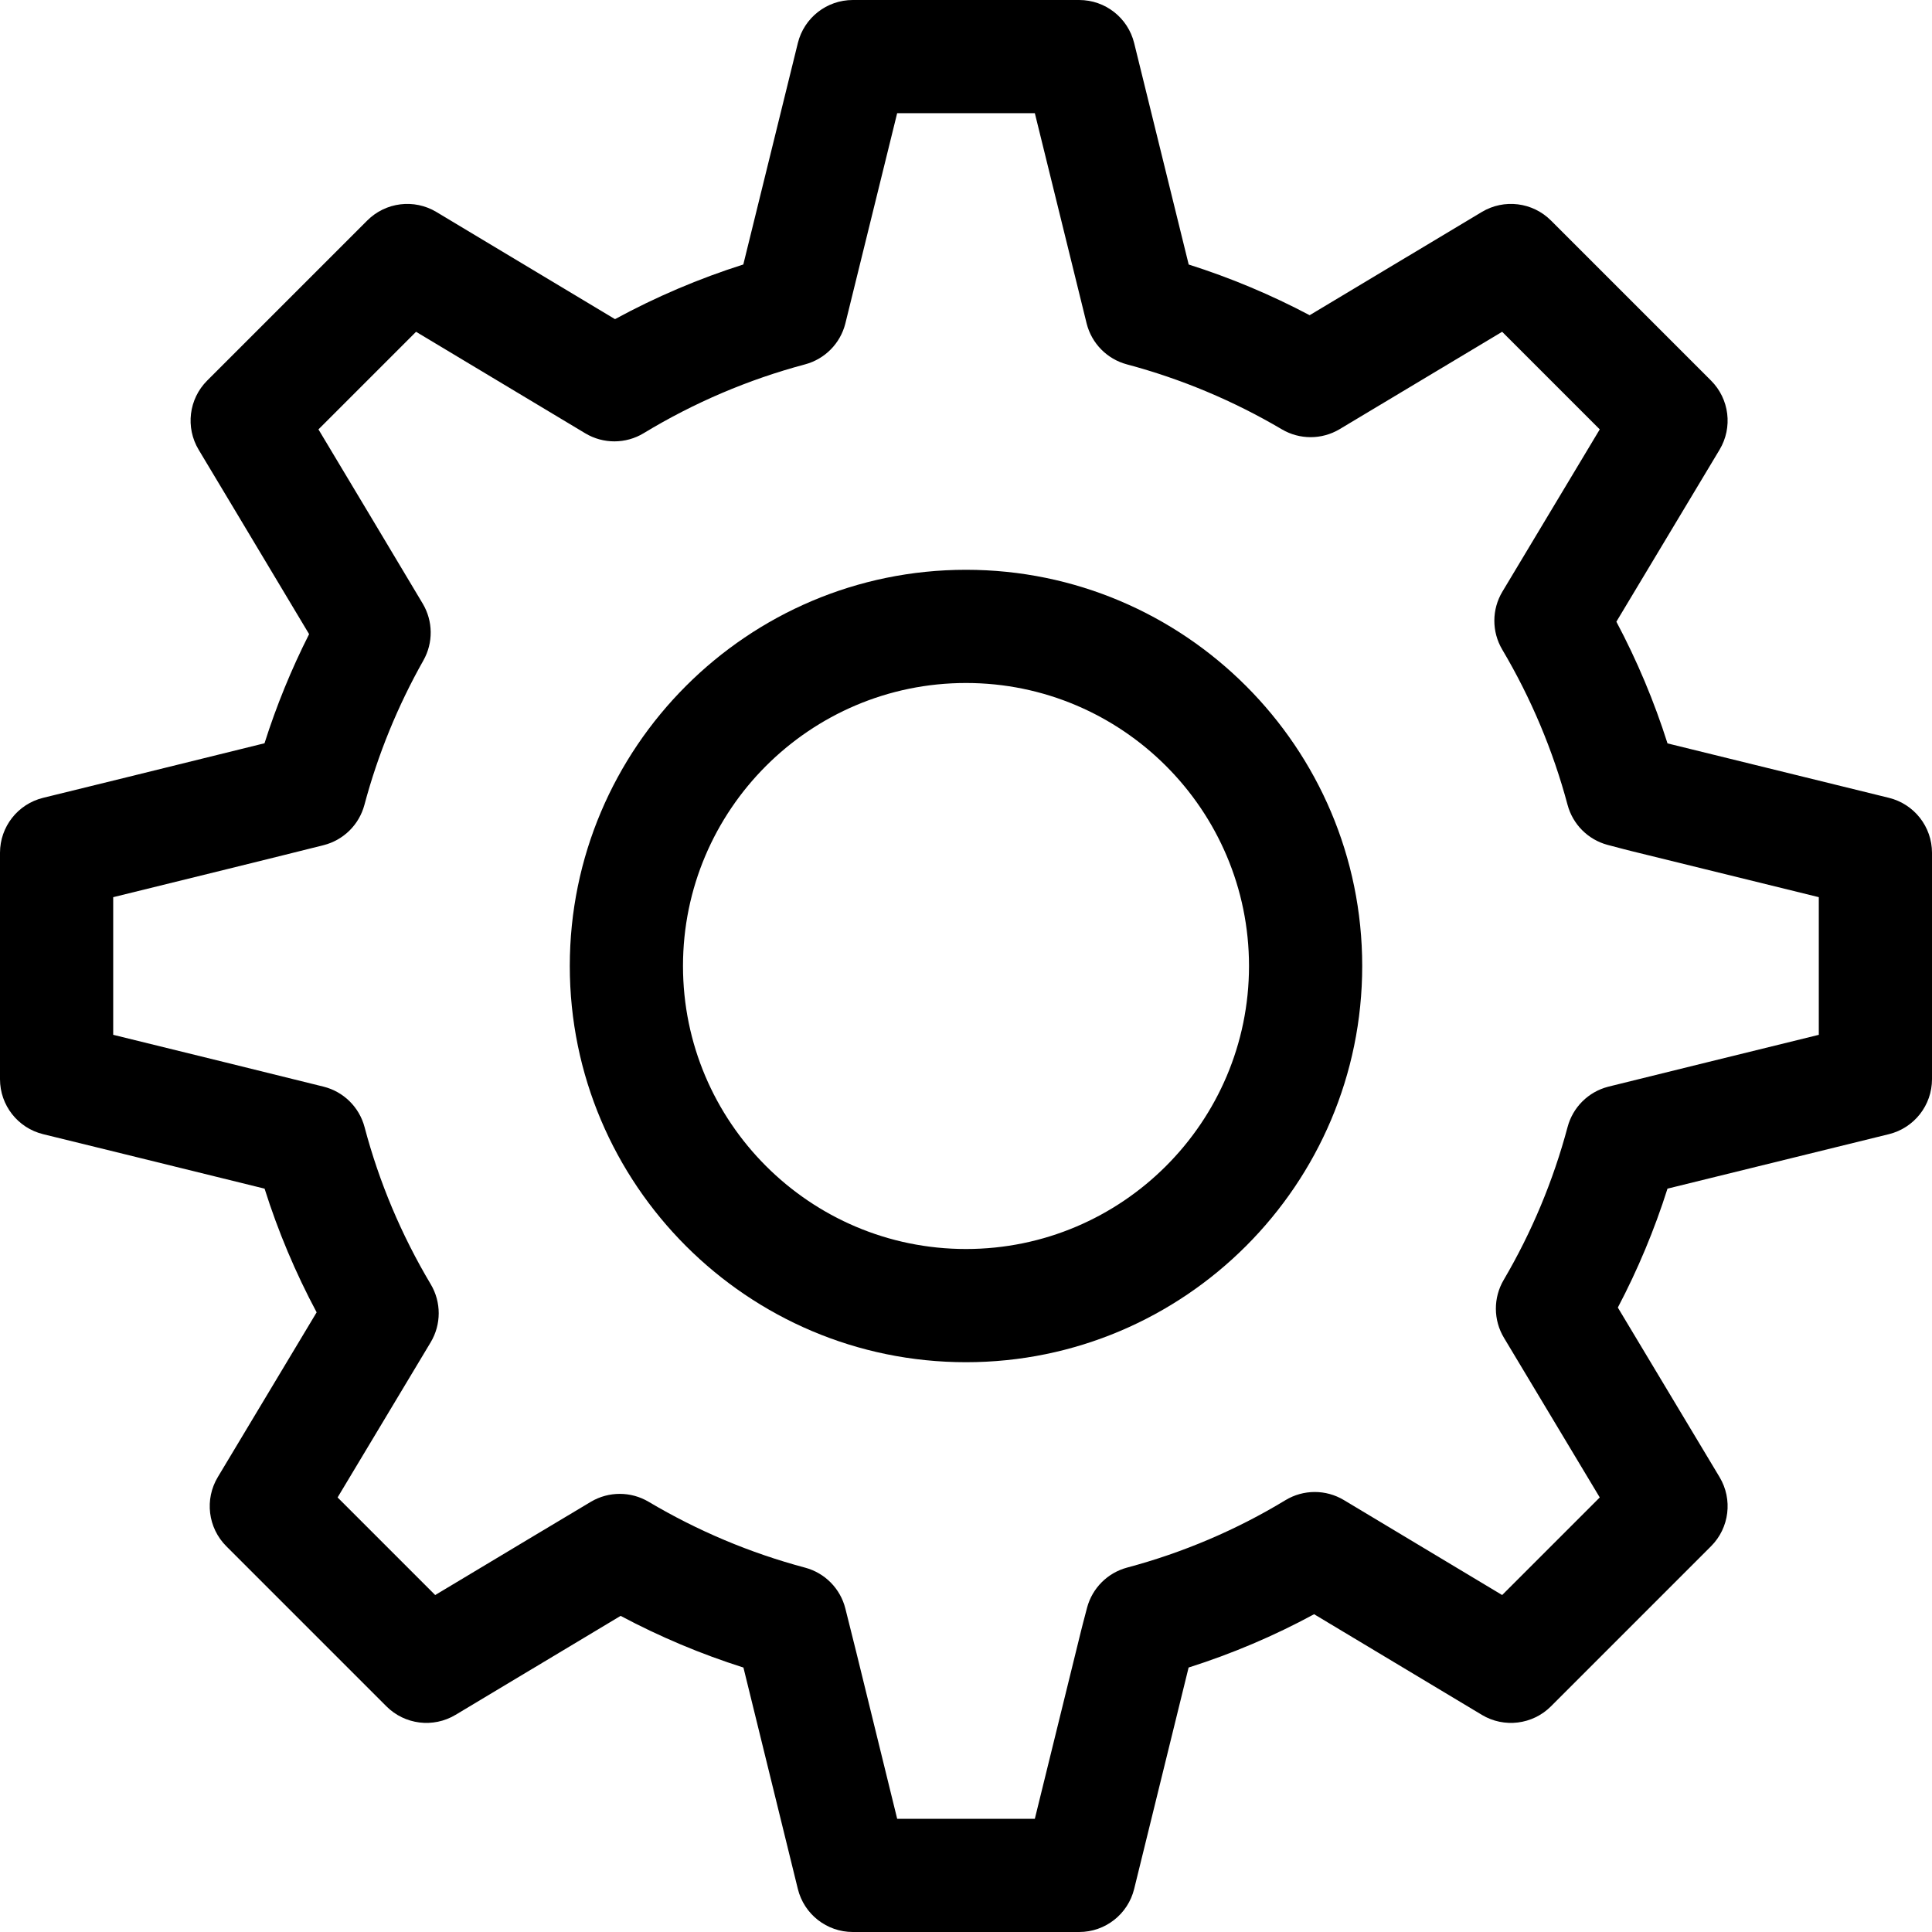
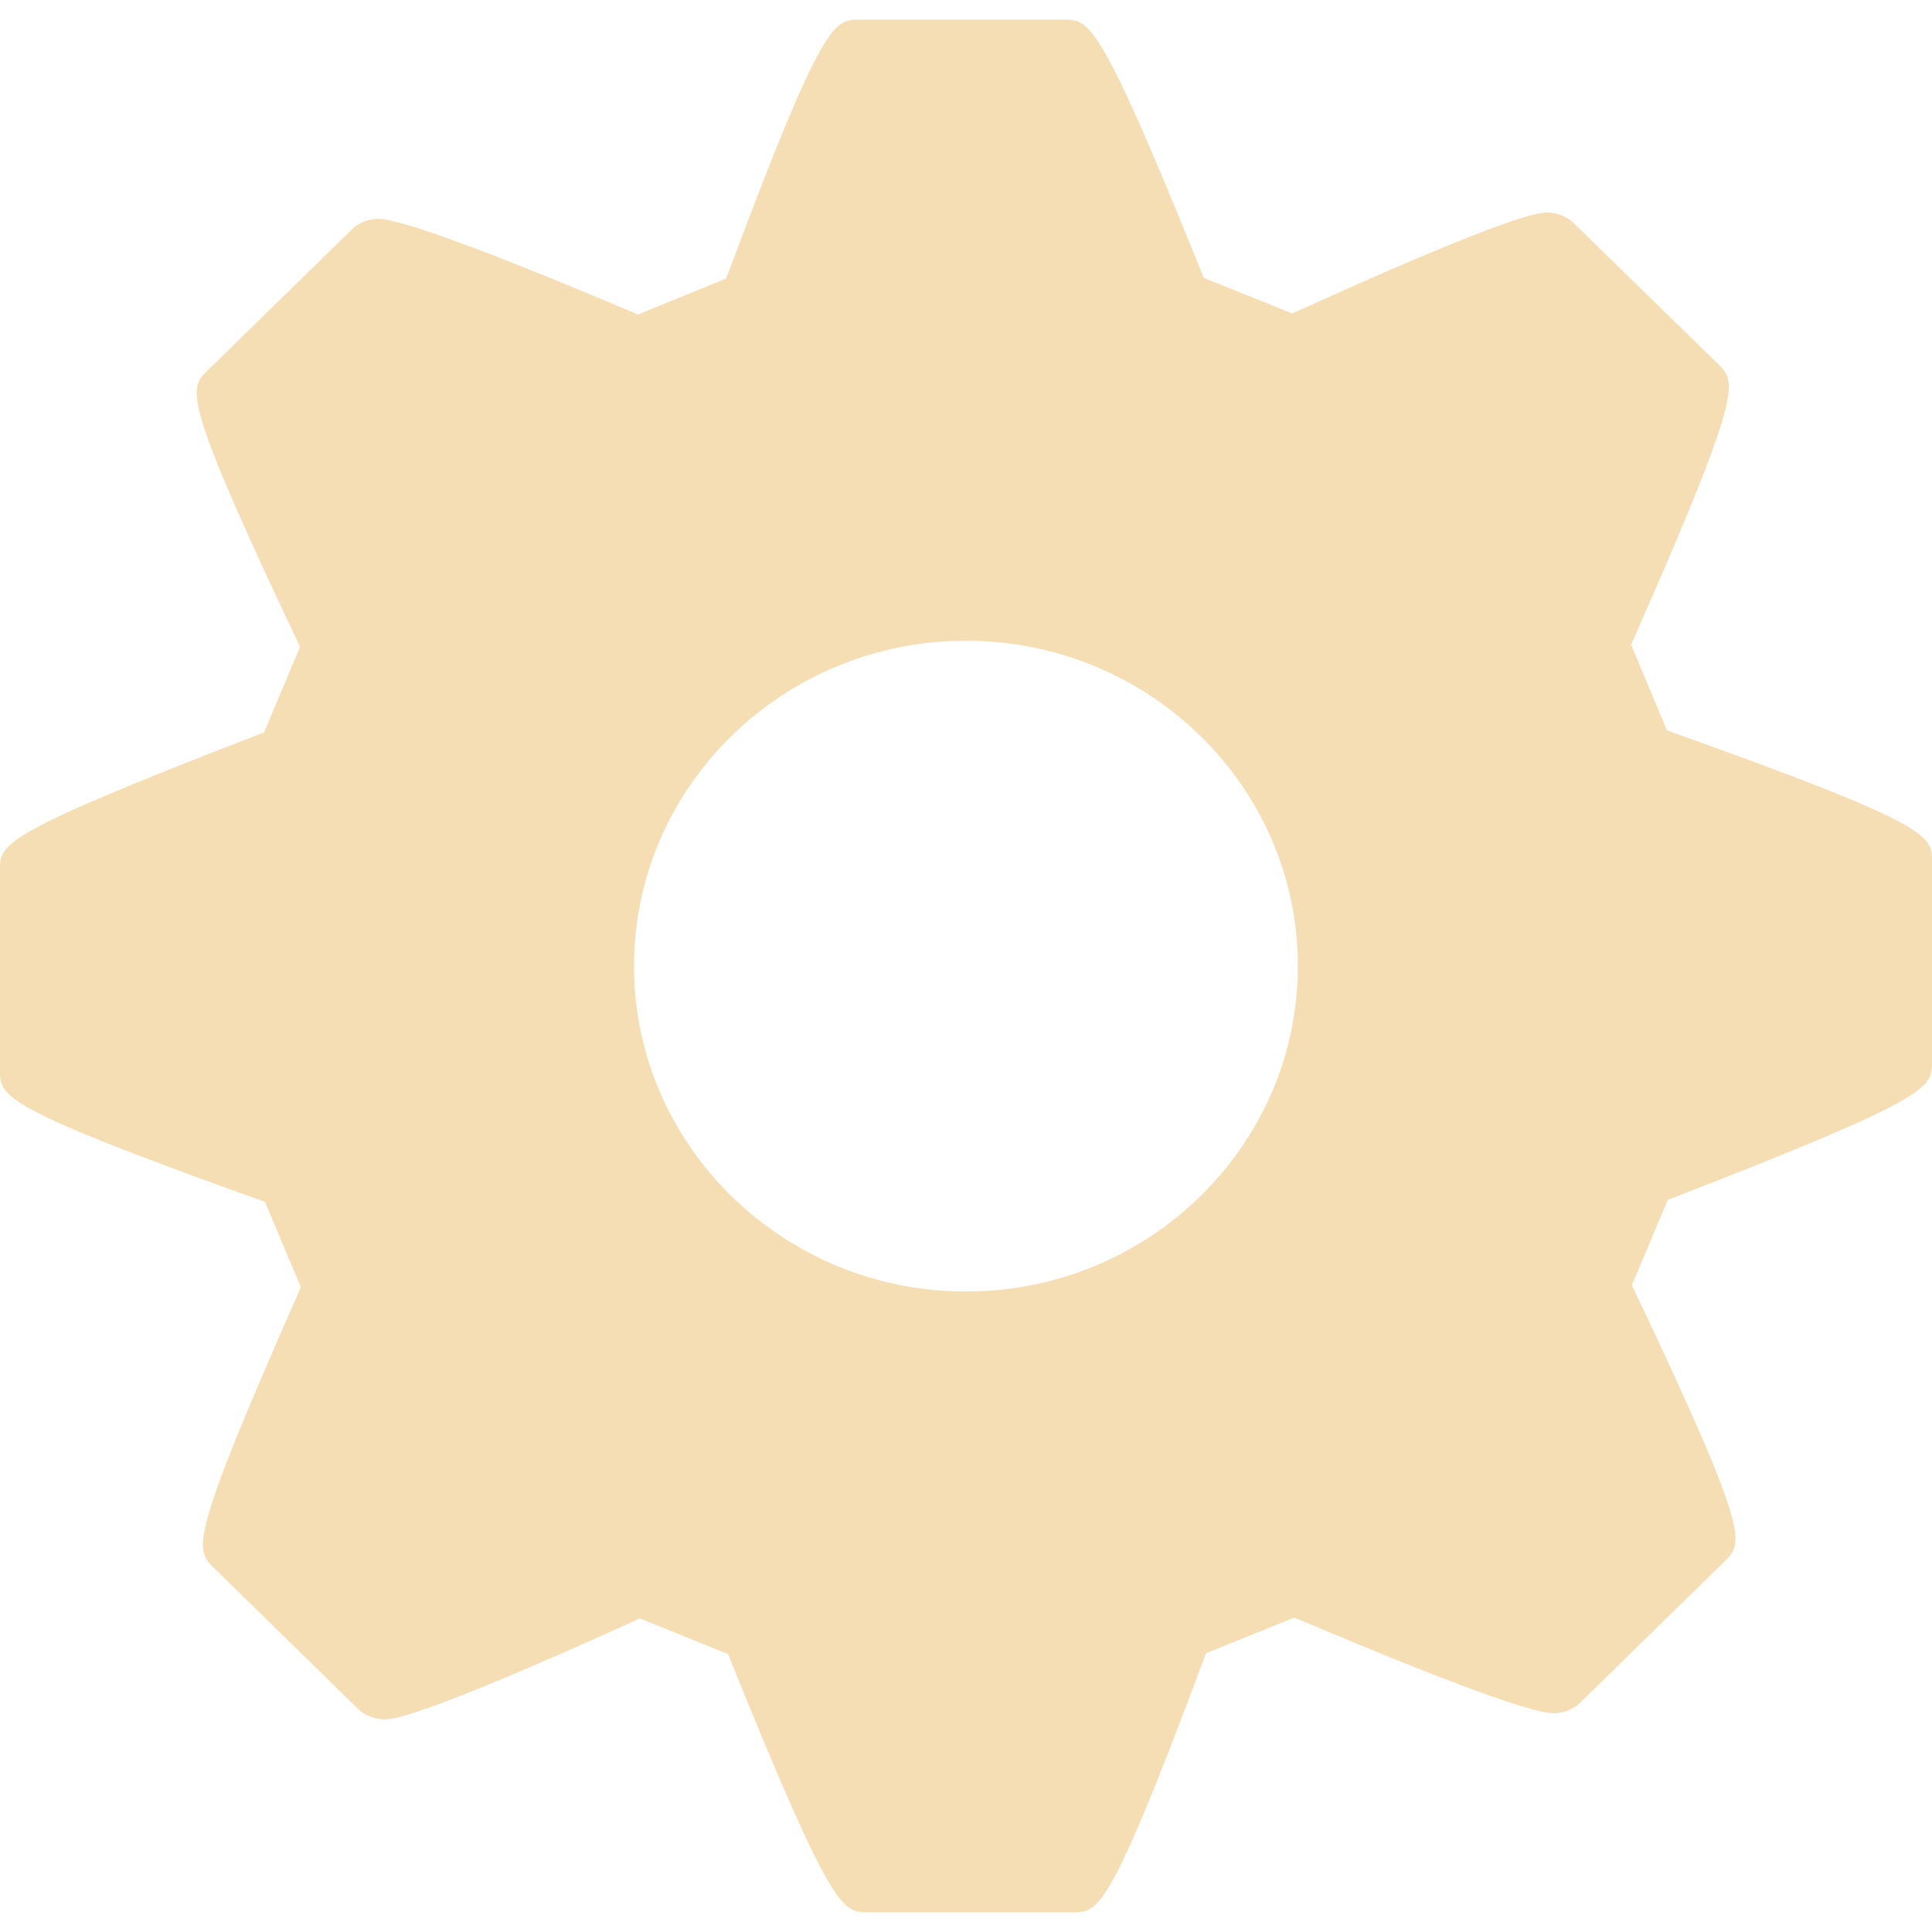
- <svg xmlns="http://www.w3.org/2000/svg" version="1.1" id="Layer_1" x="0px" y="0px" viewBox="0 0 512 512" style="enable-background:new 0 0 512 512;" xml:space="preserve">
+ <svg xmlns="http://www.w3.org/2000/svg" version="1.1" id="Capa_1" x="0px" y="0px" width="369.793px" height="369.792px" viewBox="0 0 369.793 369.792" style="enable-background:new 0 0 369.793 369.792;fill:wheat;" xml:space="preserve">
  <g>
    <g>
-       <path d="M256,151c-57.897,0-105,47.103-105,105c0,57.897,47.103,105,105,105c57.897,0,105-47.103,105-105    C361,198.103,313.897,151,256,151z M256,331c-41.355,0-75-33.645-75-75c0-41.355,33.645-75,75-75s75,33.645,75,75    S297.355,331,256,331z" />
-     </g>
-   </g>
-   <g>
-     <g>
-       <path d="M500.582,211.434l-58.674-14.428c-3.532-11.13-8.068-21.925-13.551-32.249c8.78-14.634,27.343-45.573,27.343-45.573    c3.541-5.902,2.611-13.457-2.256-18.324l-42.426-42.426c-4.867-4.867-12.422-5.797-18.324-2.256    c-0.38,0.228-30.777,18.466-45.626,27.355c-10.269-5.431-20.995-9.927-32.052-13.434c-4.428-17.976-14.451-58.686-14.452-58.686    C298.914,4.711,292.902,0,286,0h-60c-6.903,0-12.915,4.711-14.565,11.414c-4.126,16.76-11.024,44.779-14.45,58.68    c-11.762,3.73-23.143,8.578-34.001,14.482c-6.428-3.856-16.007-9.604-24.869-14.921l-22.462-13.477    c-5.905-3.541-13.457-2.61-18.324,2.256L54.901,100.86c-4.867,4.867-5.797,12.422-2.256,18.324    c0.2,0.335,17.785,29.644,29.271,48.869c-4.712,9.31-8.665,18.986-11.817,28.919c-20.002,4.976-58.223,14.35-58.671,14.46    C4.718,213.077,0,219.092,0,226v60c0,6.909,4.719,12.923,11.429,14.568c0.443,0.109,38.381,9.411,58.687,14.436    c3.565,11.302,8.184,22.273,13.796,32.78l-26.194,43.66c-3.541,5.902-2.611,13.458,2.256,18.324l42.427,42.427    c4.867,4.868,12.421,5.797,18.324,2.256c0.369-0.222,29.463-17.678,43.746-26.227c10.419,5.547,21.313,10.131,32.547,13.692    l14.416,58.66C213.079,507.284,219.093,512,226,512h60c6.904,0,12.917-4.713,14.566-11.418l14.427-58.669    c11.539-3.661,22.671-8.39,33.257-14.128c14.427,8.656,44.444,26.667,44.444,26.667c5.901,3.541,13.457,2.612,18.324-2.256    l42.426-42.427c4.867-4.867,5.797-12.422,2.256-18.324c0,0-18.271-30.452-26.958-44.931c5.308-10.088,9.712-20.634,13.161-31.511    c17.824-4.399,58.19-14.317,58.676-14.436C507.285,298.919,512,292.906,512,286v-60C512,219.095,507.287,213.083,500.582,211.434z     M482,274.24c-17.32,4.257-48.723,11.979-54.72,13.479l-1.131,0.283c-5.231,1.36-9.326,5.43-10.719,10.653    c-3.795,14.229-9.495,27.872-16.942,40.548c-2.779,4.732-2.753,10.605,0.069,15.312c0.78,1.301,16.489,27.483,25.393,42.322    L398.087,422.7c-15.046-9.027-41.716-25.029-41.942-25.165c-4.775-2.866-10.743-2.853-15.501,0.035    c-13,7.885-27.109,13.892-41.938,17.854c-5.177,1.383-9.224,5.422-10.614,10.597c-0.828,3.081-1.644,6.34-1.658,6.397L274.241,482    h-36.479l-10.813-44.042l-2.916-11.664c-1.322-5.292-5.415-9.45-10.686-10.855c-14.533-3.876-28.479-9.747-41.449-17.447    c-4.709-2.797-10.57-2.802-15.285-0.018c-3.23,1.908-27.254,16.313-41.282,24.728l-25.865-25.865l24.661-41.104    c2.841-4.736,2.85-10.65,0.022-15.395c-7.784-13.063-13.685-27.073-17.535-41.643c-1.397-5.286-5.56-9.393-10.863-10.719    c-10.737-2.684-39.564-9.767-55.752-13.741v-36.473c16.342-4.015,45.537-11.199,55.762-13.786    c5.271-1.334,9.408-5.417,10.812-10.671c3.564-13.347,8.822-26.228,15.63-38.286c2.646-4.686,2.578-10.43-0.177-15.053    c-7.25-12.166-20.08-33.577-27.632-46.172l25.865-25.866l12.42,7.452c14.968,8.981,31.98,19.188,32.44,19.463    c4.768,2.85,10.722,2.832,15.472-0.049c13.341-8.088,27.726-14.222,42.756-18.232c5.264-1.404,9.352-5.552,10.68-10.836    c0.282-1.121,9.071-36.815,13.728-55.726h36.49c4.915,19.958,13.621,55.312,13.724,55.722c1.326,5.288,5.417,9.44,10.685,10.845    c14.382,3.836,28.193,9.626,41.05,17.208c4.714,2.781,10.57,2.773,15.276-0.021c4.208-2.498,28.881-17.293,43.106-25.827    l25.864,25.864c-9.037,15.062-25.121,41.869-25.795,42.991c-2.836,4.725-2.853,10.625-0.043,15.367    c7.628,12.872,13.451,26.714,17.308,41.141c1.382,5.167,5.408,9.207,10.57,10.604c3.097,0.839,6.373,1.657,6.428,1.671    L482,237.758V274.24z" />
+       <g>
+         <path d="M320.83,140.434l-1.759-0.627l-6.87-16.399l0.745-1.685c20.812-47.201,19.377-48.609,15.925-52.031L301.11,42.61     c-1.135-1.126-3.128-1.918-4.846-1.918c-1.562,0-6.293,0-47.294,18.57L247.326,60l-16.916-6.812l-0.679-1.684     C210.45,3.762,208.475,3.762,203.677,3.762h-39.205c-4.78,0-6.957,0-24.836,47.825l-0.673,1.741l-16.828,6.86l-1.609-0.669     C92.774,47.819,76.57,41.886,72.346,41.886c-1.714,0-3.714,0.769-4.854,1.892l-27.787,27.16     c-3.525,3.477-4.987,4.933,16.915,51.149l0.805,1.714l-6.881,16.381l-1.684,0.651C0,159.715,0,161.556,0,166.474v38.418     c0,4.931,0,6.979,48.957,24.524l1.75,0.618l6.882,16.333l-0.739,1.669c-20.812,47.223-19.492,48.501-15.949,52.025L68.62,327.18     c1.162,1.117,3.173,1.915,4.888,1.915c1.552,0,6.272,0,47.3-18.561l1.643-0.769l16.927,6.846l0.658,1.693     c19.293,47.726,21.275,47.726,26.076,47.726h39.217c4.924,0,6.966,0,24.859-47.857l0.667-1.742l16.855-6.814l1.604,0.654     c27.729,11.733,43.925,17.654,48.122,17.654c1.699,0,3.717-0.745,4.876-1.893l27.832-27.219     c3.501-3.495,4.96-4.924-16.981-51.096l-0.816-1.734l6.869-16.31l1.64-0.643c48.938-18.981,48.938-20.831,48.938-25.755v-38.395     C369.793,159.95,369.793,157.914,320.83,140.434z M184.896,247.203c-35.038,0-63.542-27.959-63.542-62.3     c0-34.342,28.505-62.264,63.542-62.264c35.023,0,63.522,27.928,63.522,62.264C248.419,219.238,219.92,247.203,184.896,247.203z" />
+       </g>
    </g>
  </g>
  <g>
</g>
  <g>
</g>
  <g>
</g>
  <g>
</g>
  <g>
</g>
  <g>
</g>
  <g>
</g>
  <g>
</g>
  <g>
</g>
  <g>
</g>
  <g>
</g>
  <g>
</g>
  <g>
</g>
  <g>
</g>
  <g>
</g>
</svg>
